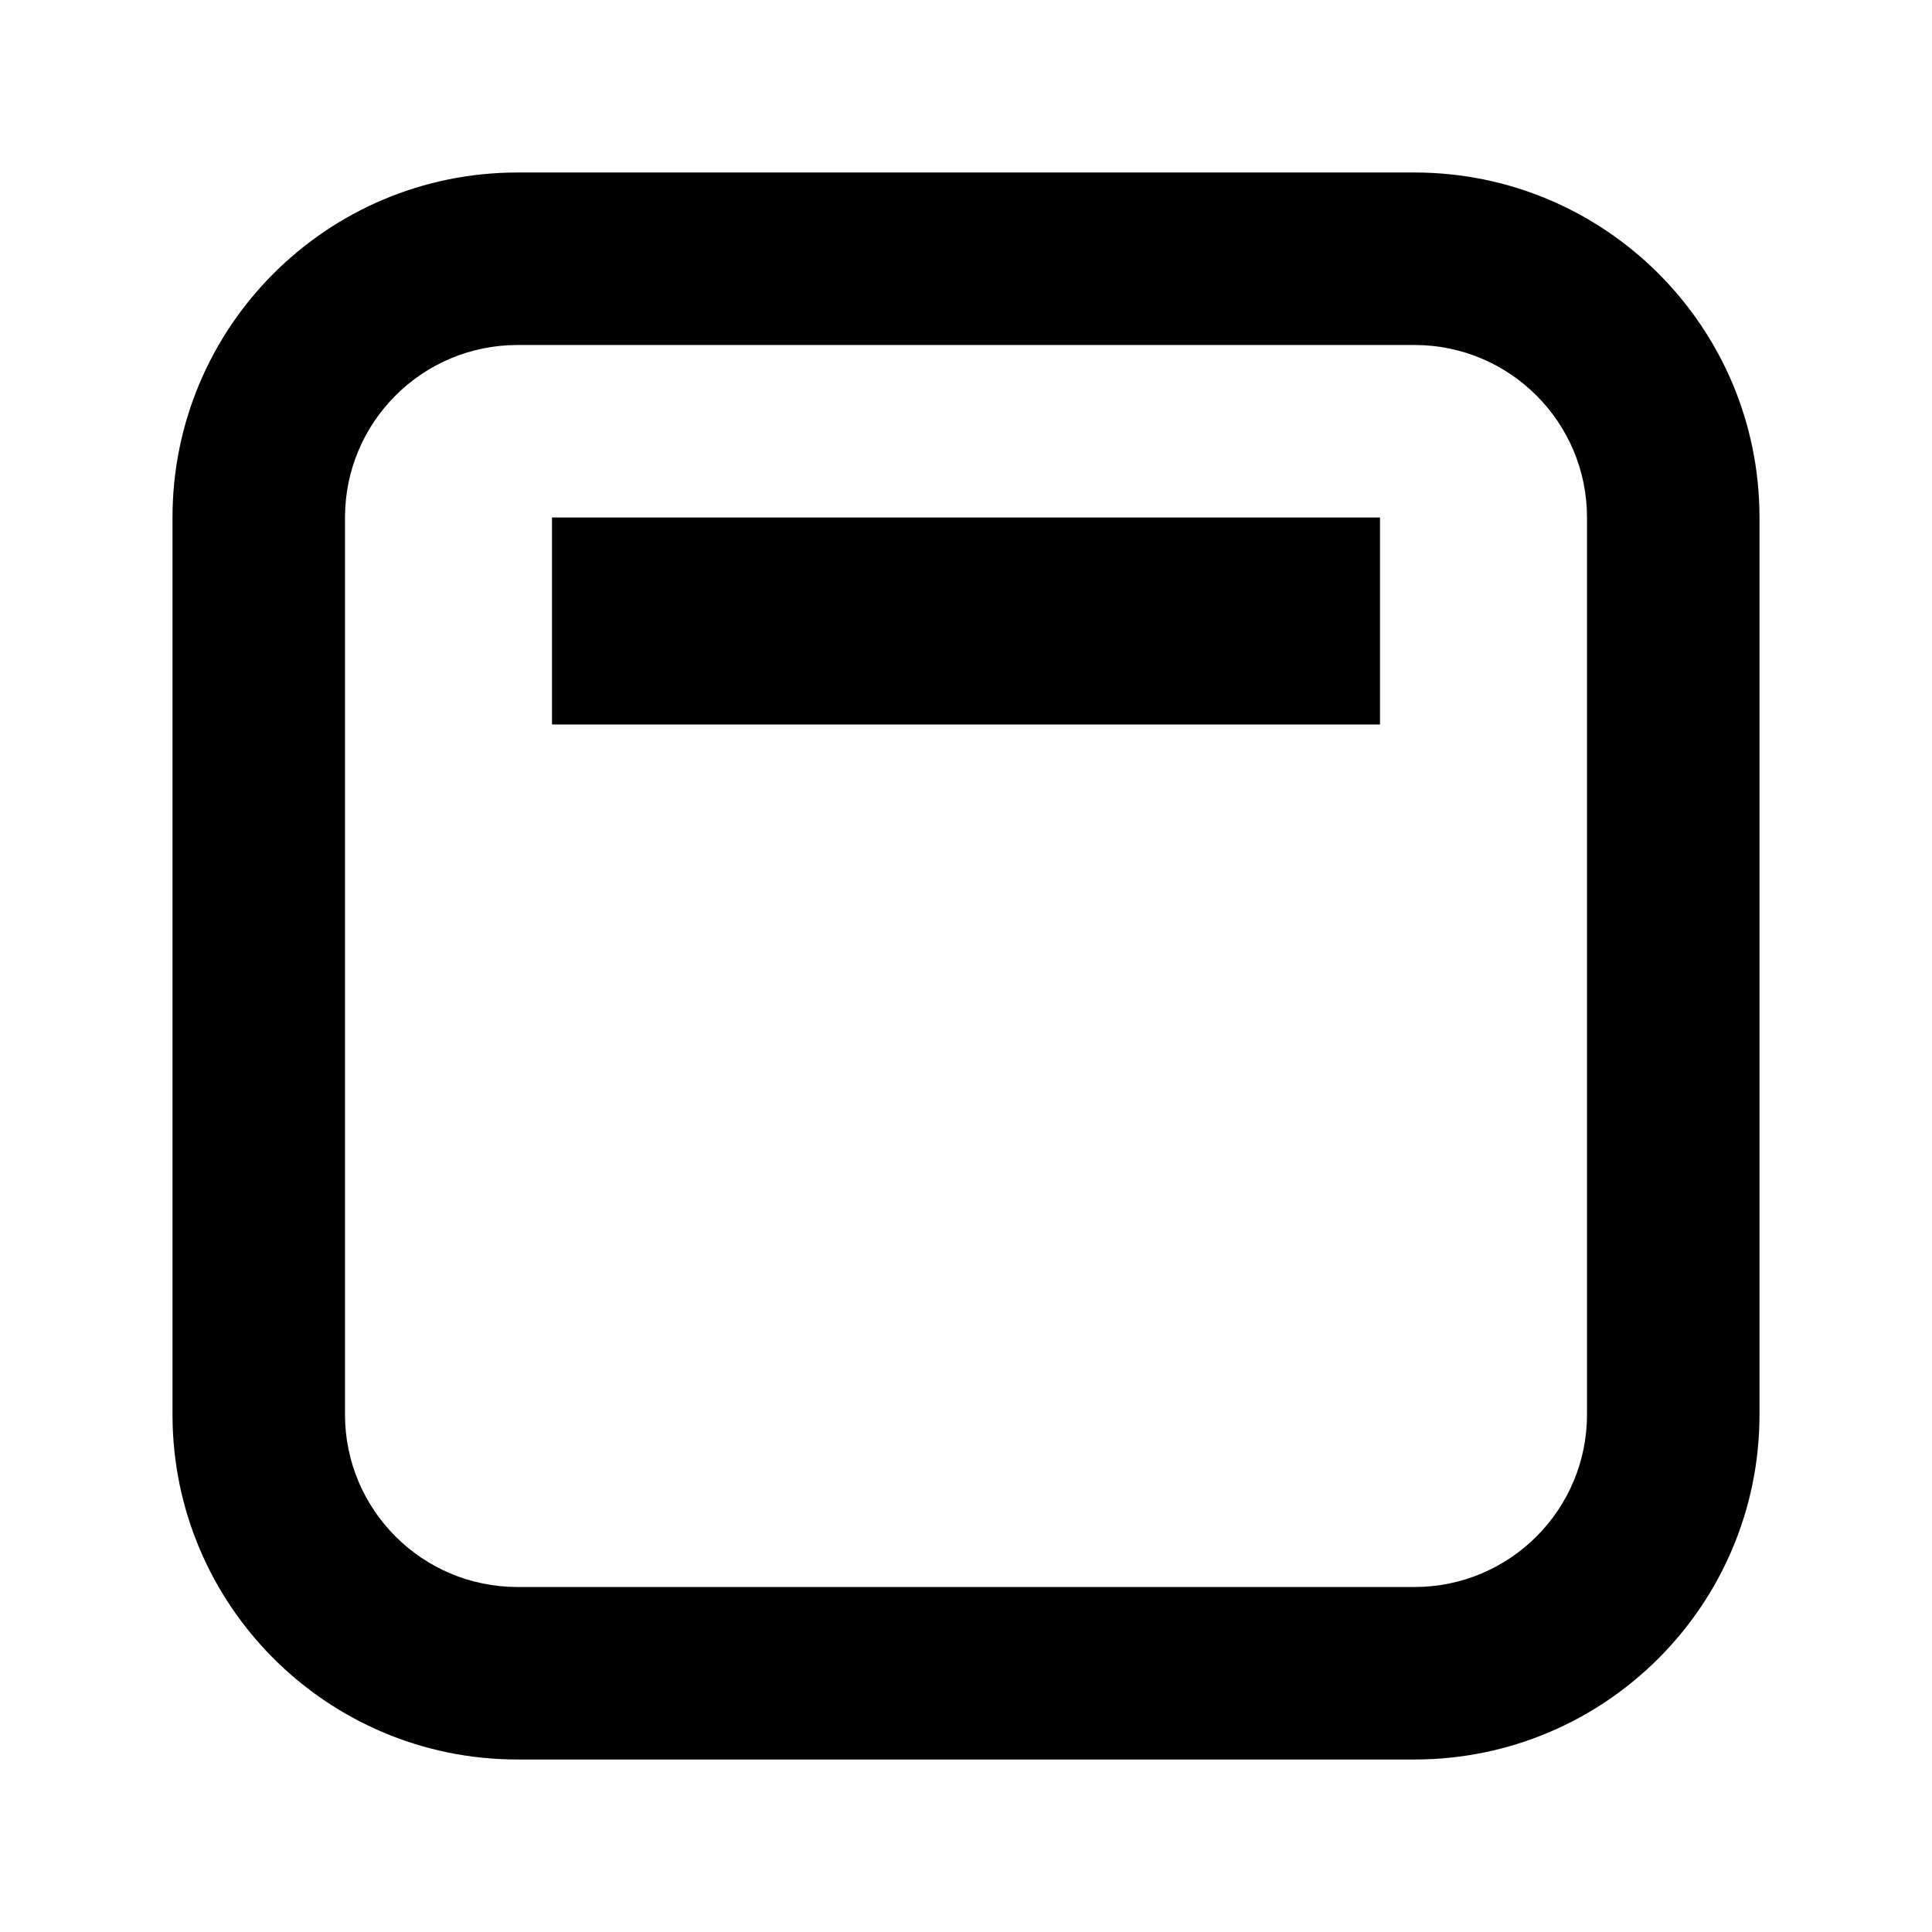
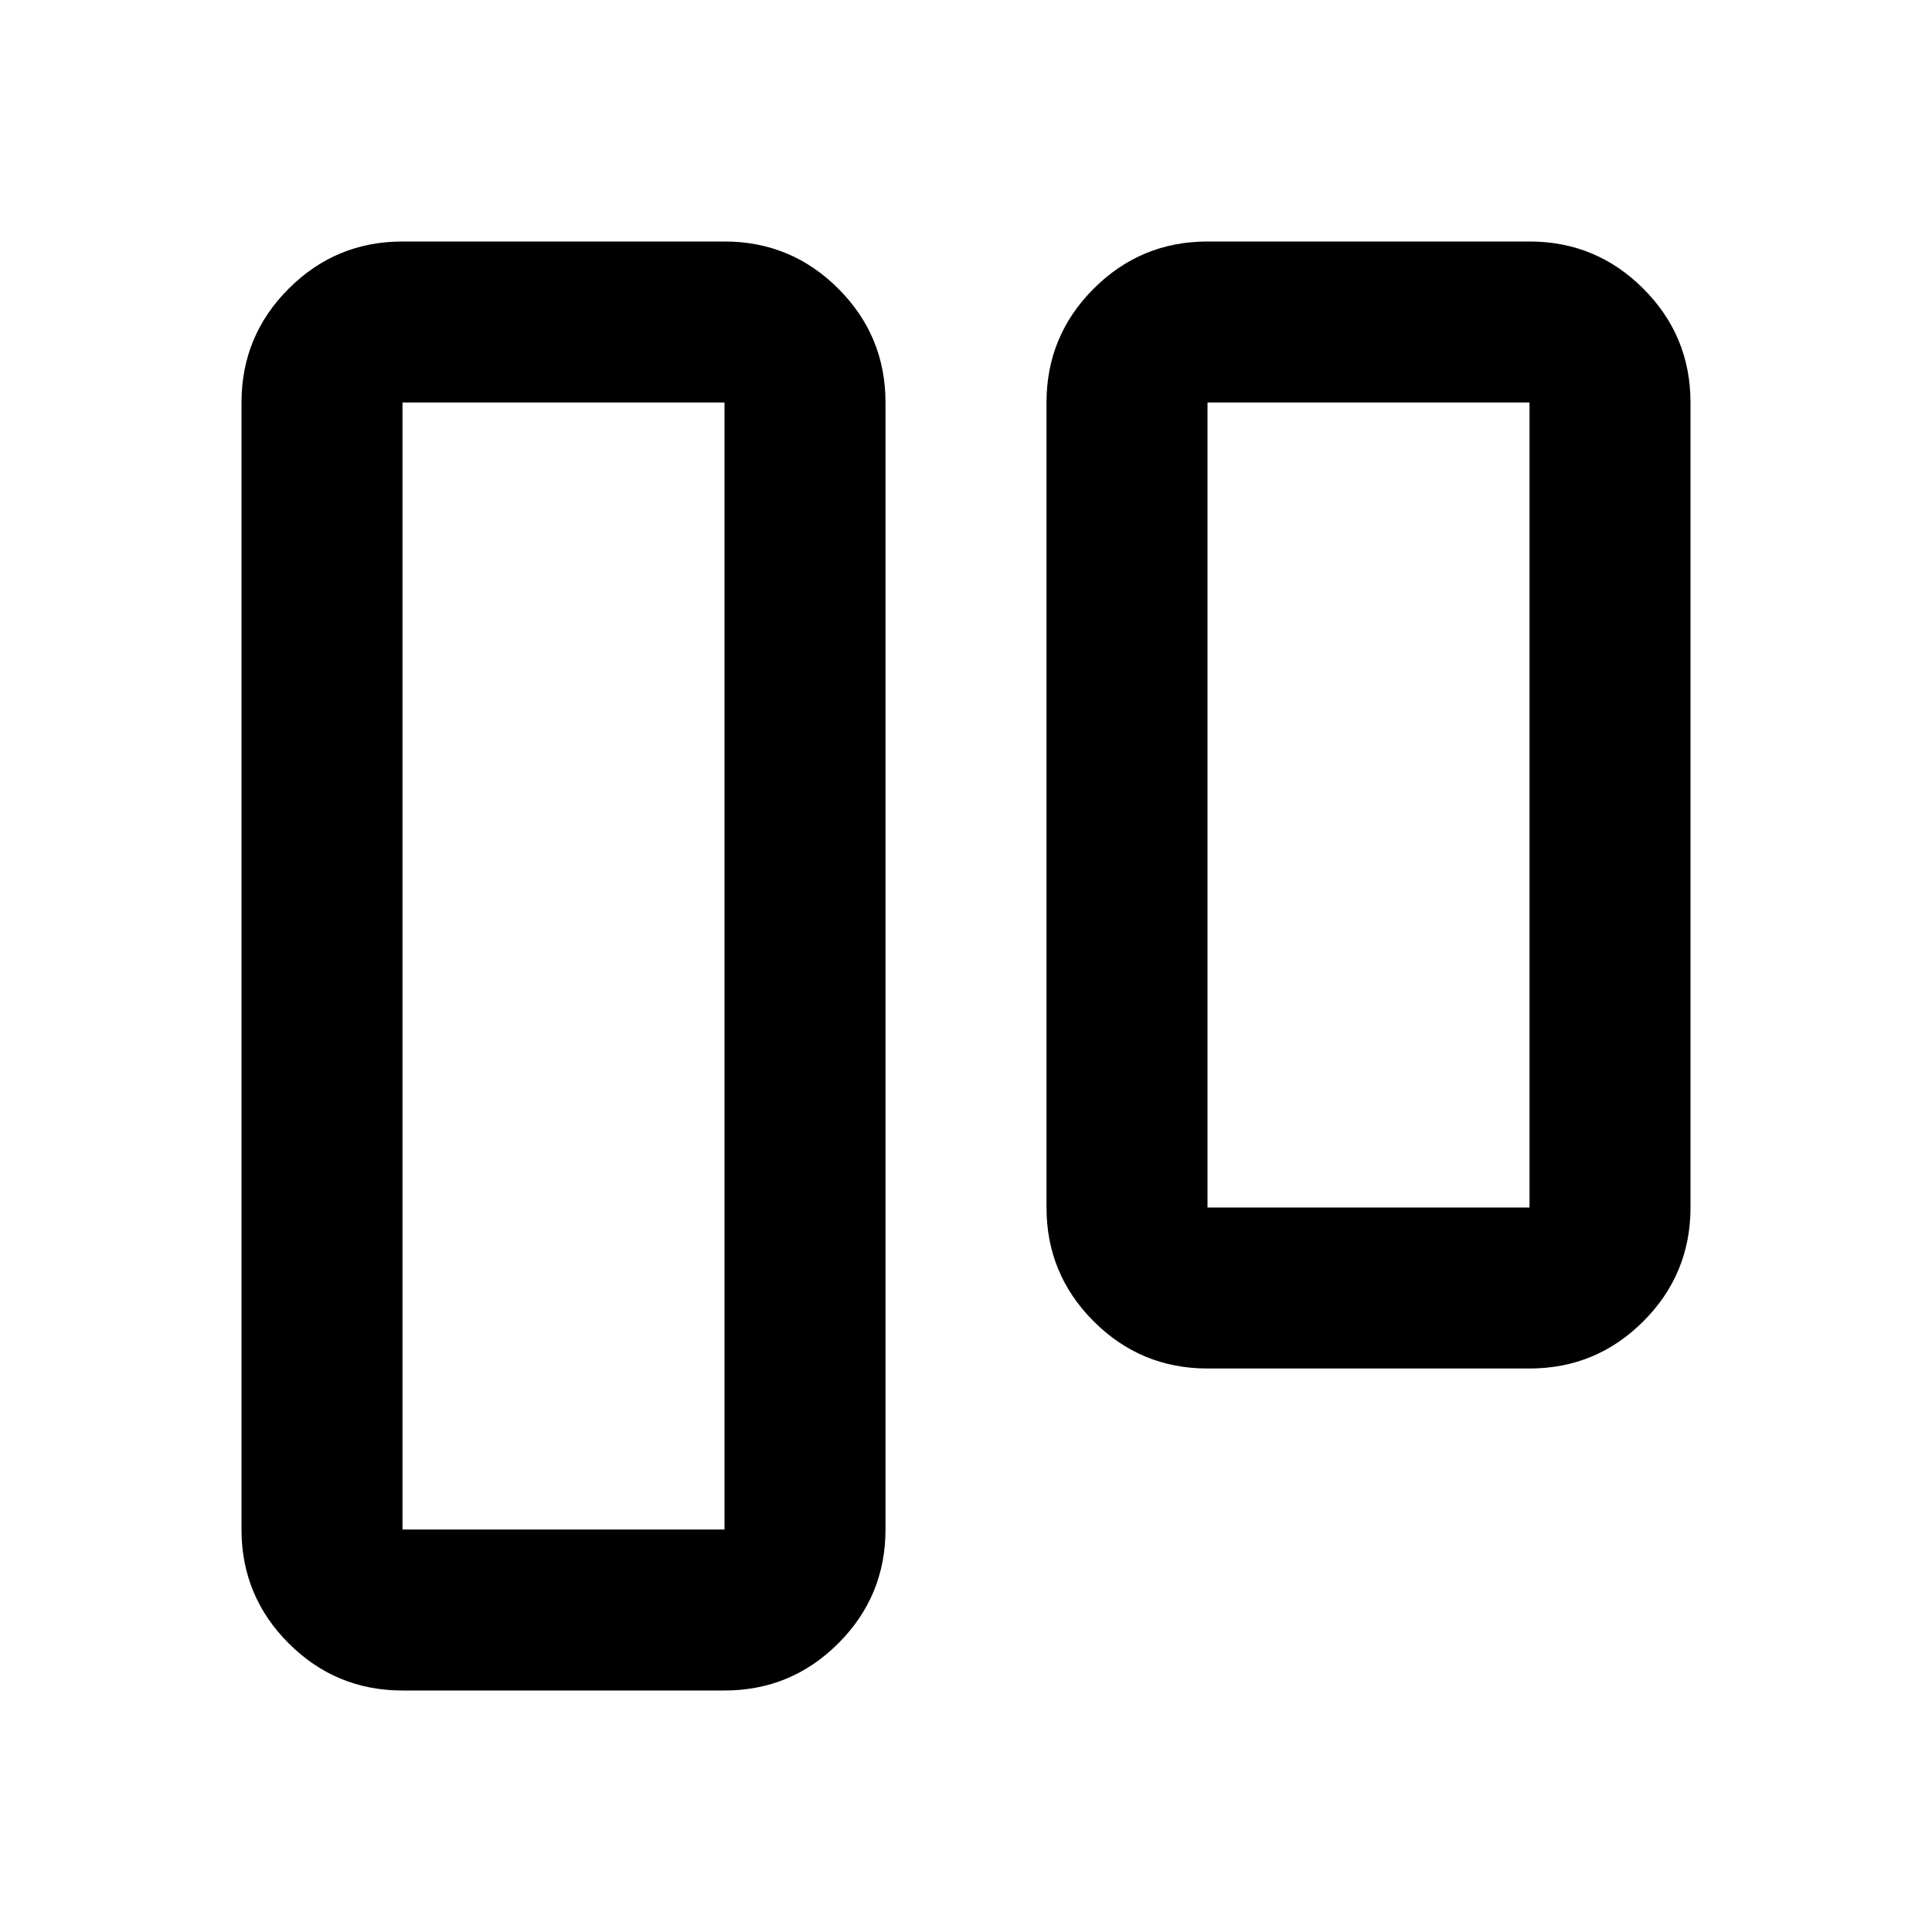
- <svg xmlns="http://www.w3.org/2000/svg" viewBox="0 0 56 56">
-   <path fill-rule="evenodd" d="M15 5h26a10 10 0 0 1 10 10v26a10 10 0 0 1-10 10H15A10 10 0 0 1 5 41V15A10 10 0 0 1 15 5zm0 5a5 5 0 0 0-5 5v26a5 5 0 0 0 5 5h26a5 5 0 0 0 5-5V15a5 5 0 0 0-5-5z" fill="currentColor" />
-   <path d="M16 15h24v6H16z" fill="currentColor" />
+ <svg xmlns="http://www.w3.org/2000/svg" viewBox="0 0 24 24">
+   <path d="M3 5Q3 4.172 3.586 3.586Q4.172 3 5 3L9 3Q9.828 3 10.414 3.586Q11 4.172 11 5L11 19Q11 19.828 10.414 20.414Q9.828 21 9 21L5 21Q4.172 21 3.586 20.414Q3 19.828 3 19L3 5ZM5 5L5 19L5 19L5 19L9 19L9 19L9 19L9 5Q9 5 9 5L9 5L5 5Q5 5 5 5Q5 5 5 5ZM13 5Q13 4.172 13.586 3.586Q14.172 3 15 3L19 3Q19.828 3 20.414 3.586Q21 4.172 21 5L21 15Q21 15.828 20.414 16.414Q19.828 17 19 17L15 17Q14.172 17 13.586 16.414Q13 15.828 13 15L13 5ZM15 5L15 15L15 15Q15 15 15 15L19 15L19 15L19 15L19 5Q19 5 19 5L19 5L15 5L15 5Q15 5 15 5Z" fill="currentColor" />
</svg>
